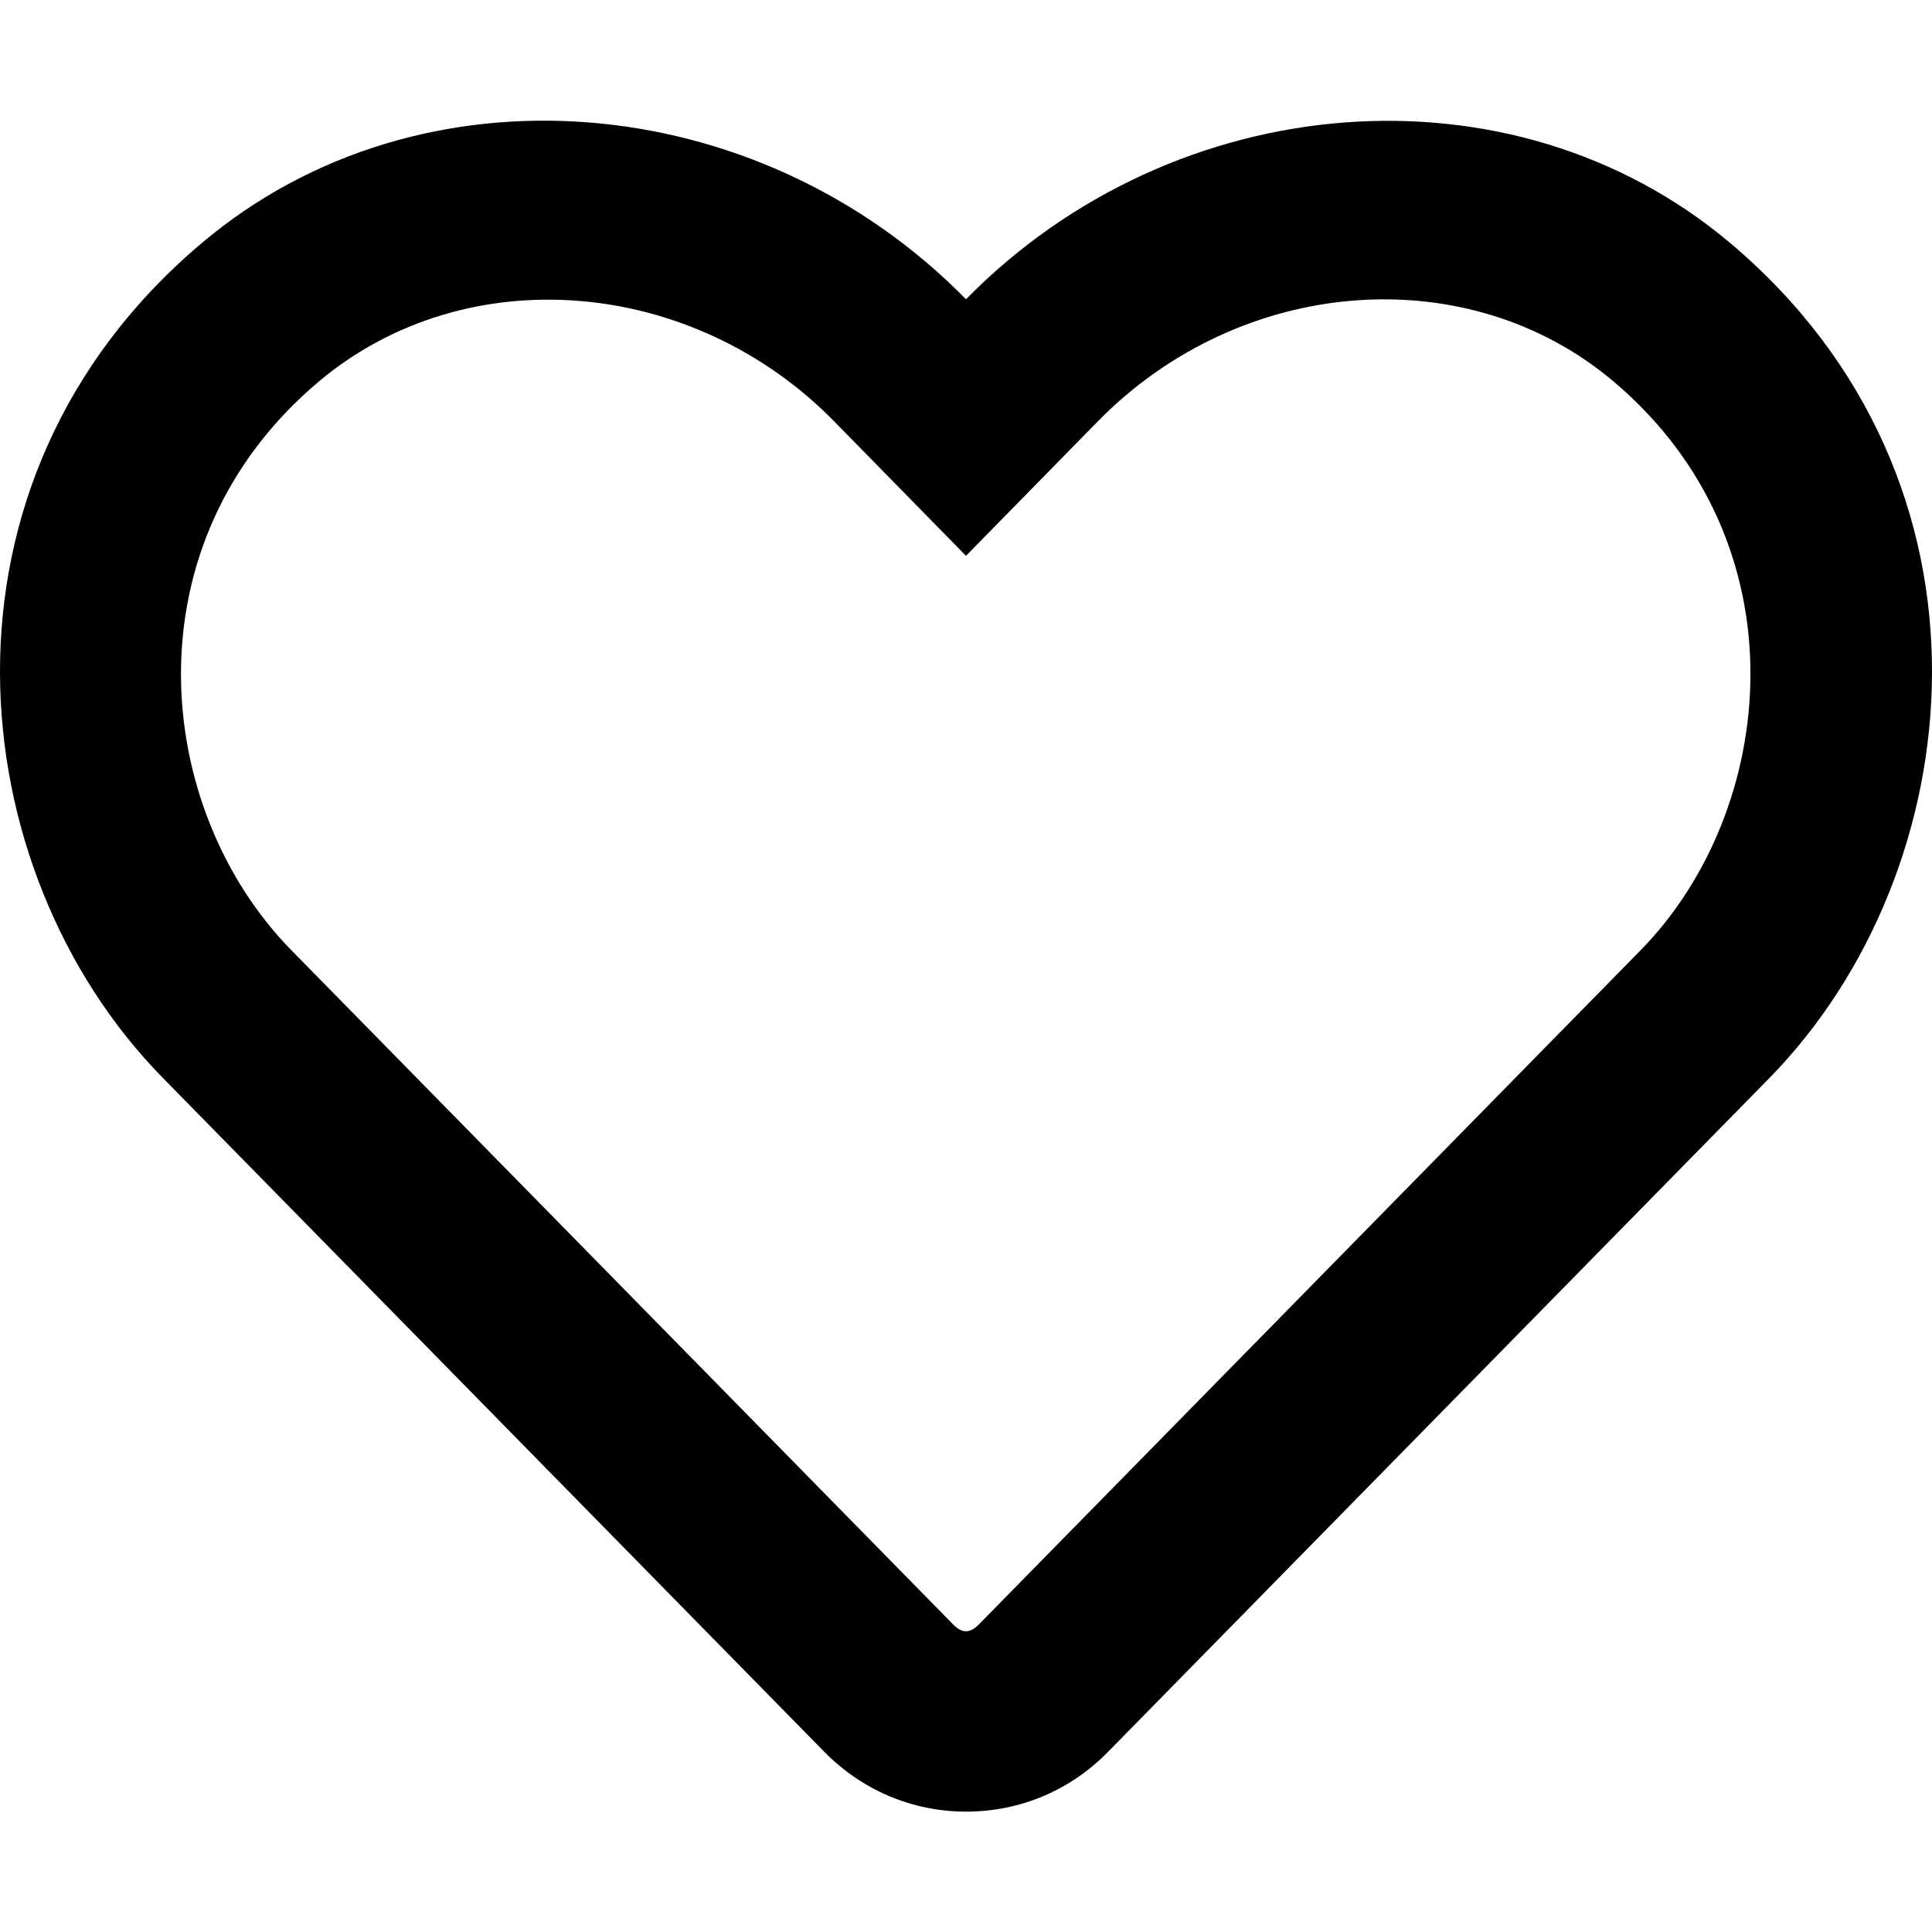
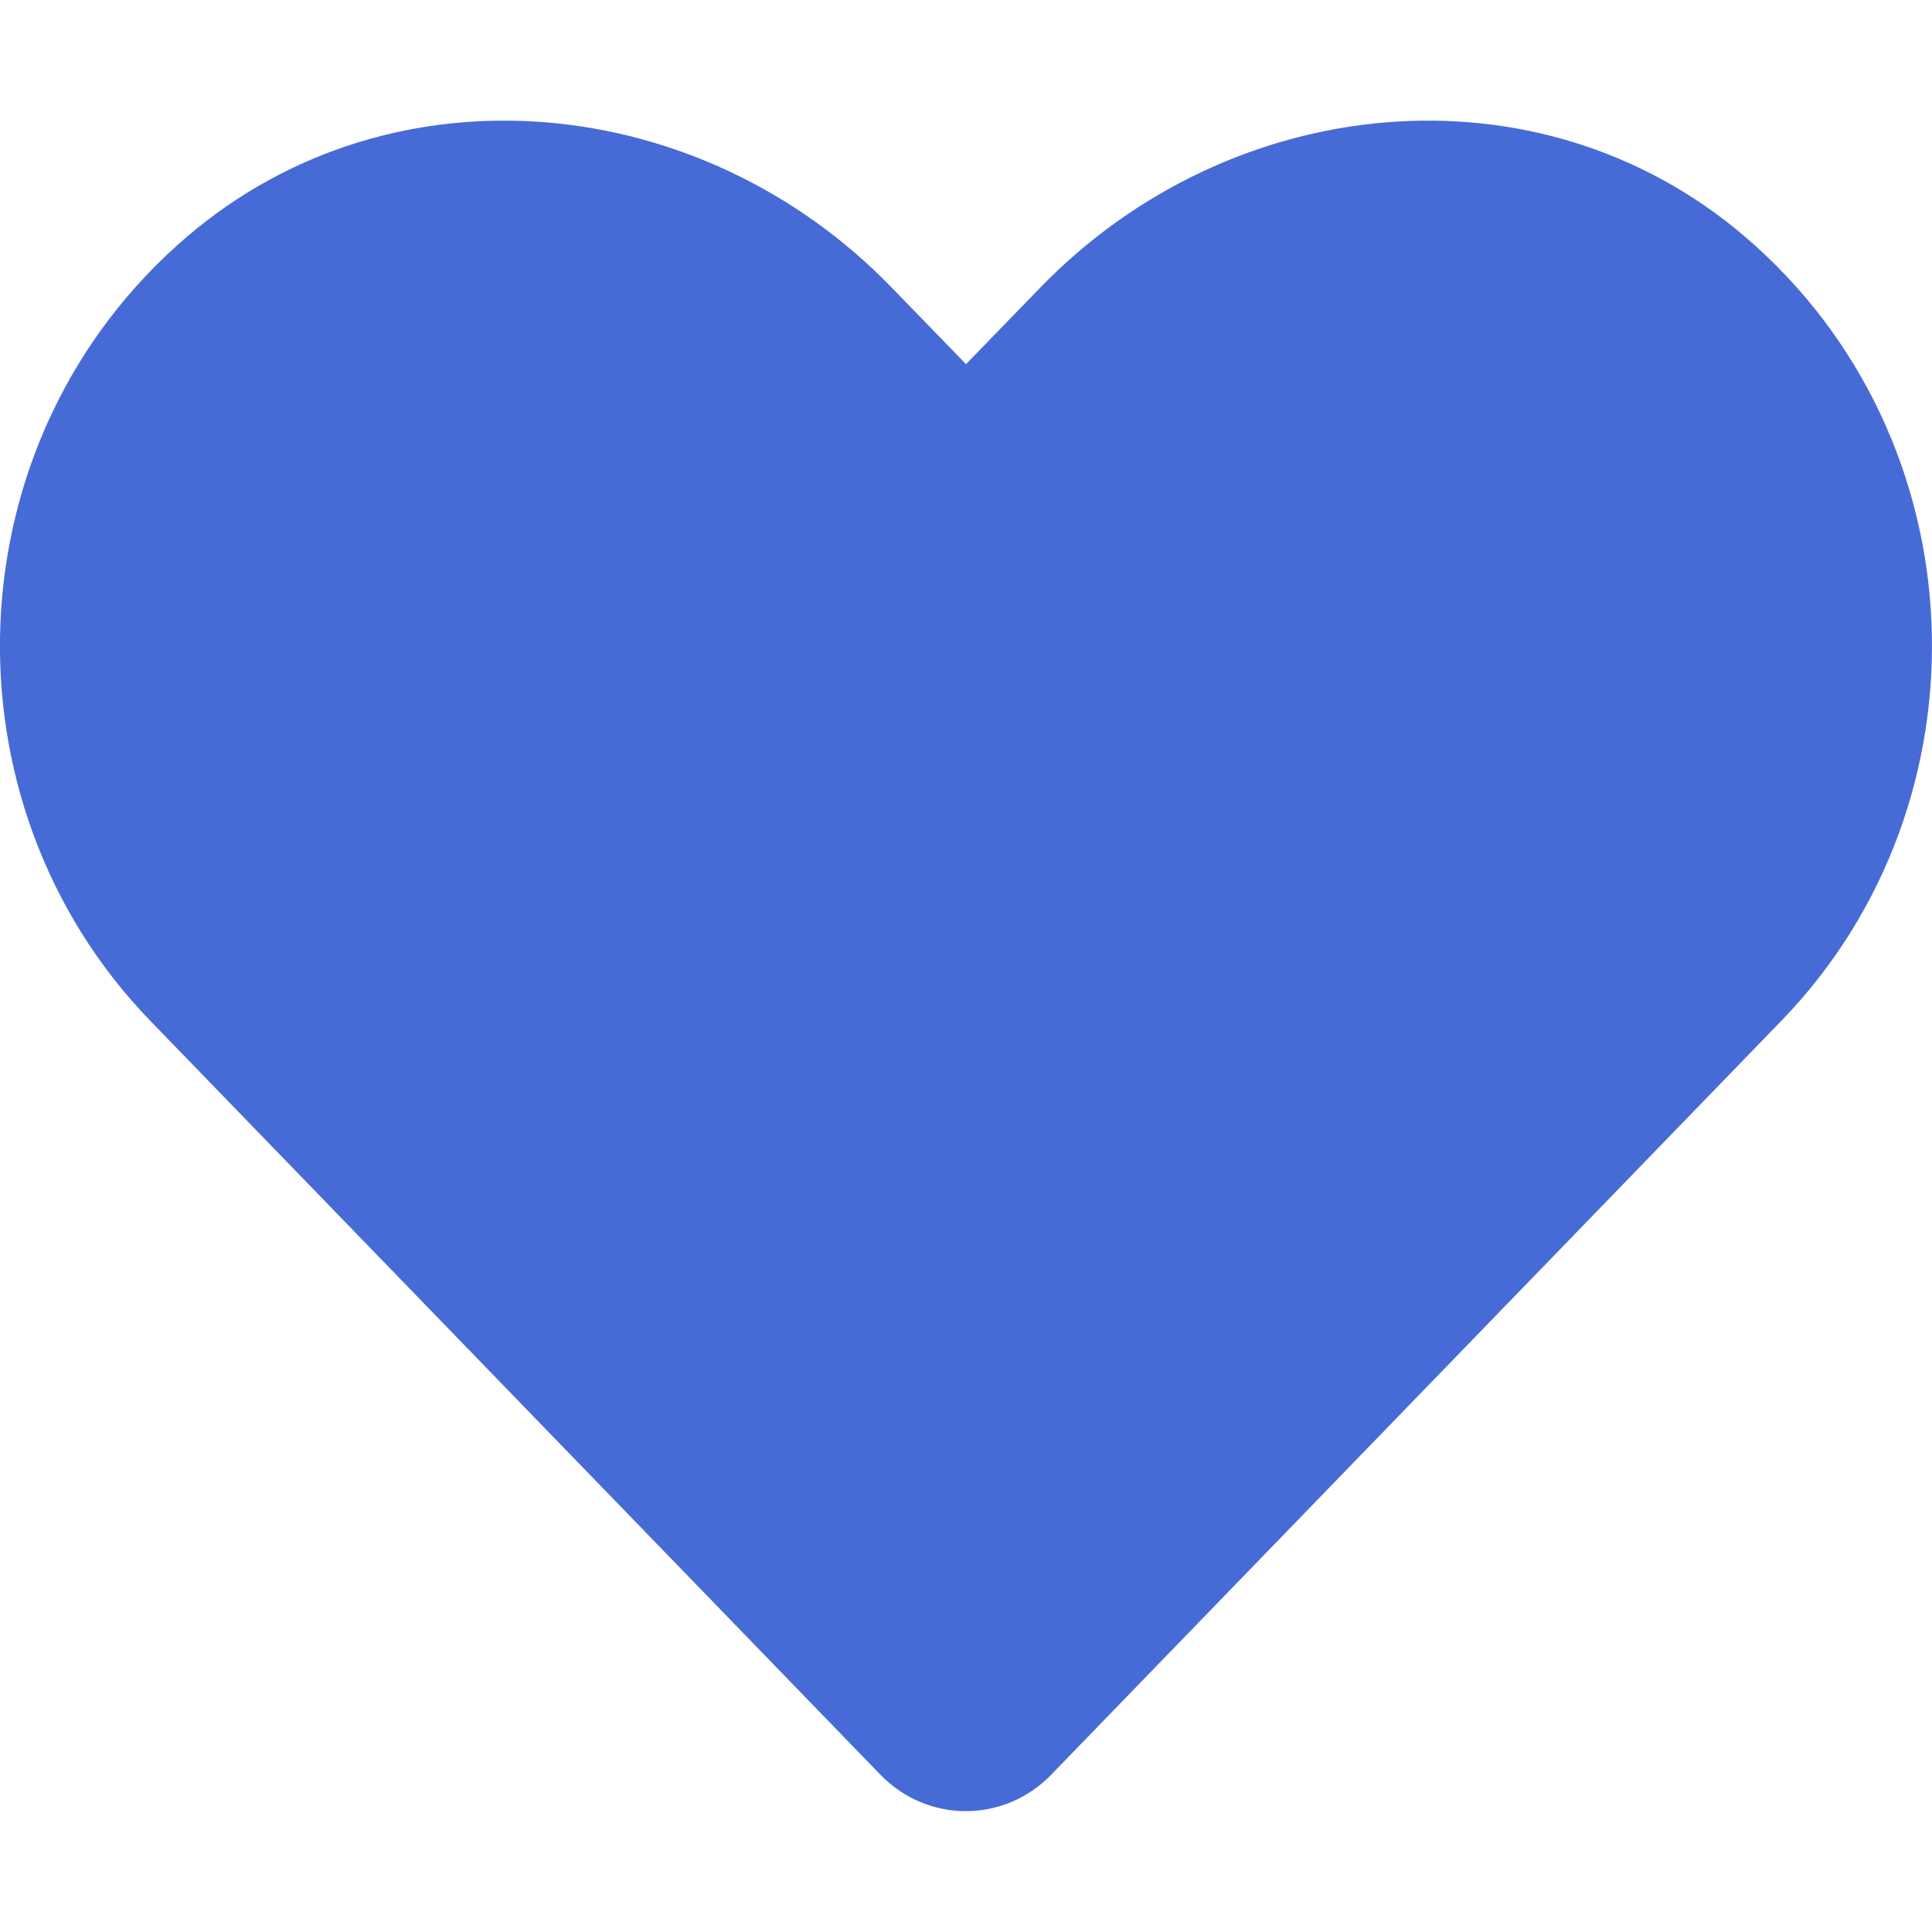
- <svg xmlns="http://www.w3.org/2000/svg" viewBox="0 0 512 512">
-   <path d="M458.4 64.3C400.6 15.7 311.3 23 256 79.3 200.7 23 111.4 15.6 53.6 64.3-21.6 127.6-10.6 230.8 43 285.5l175.4 178.7c10 10.2 23.4 15.9 37.6 15.9 14.3 0 27.6-5.6 37.6-15.8L469 285.6c53.5-54.7 64.7-157.9-10.6-221.3zm-23.6 187.5L259.4 430.5c-2.4 2.4-4.4 2.4-6.8 0L77.2 251.8c-36.5-37.2-43.9-107.6 7.3-150.7 38.9-32.7 98.9-27.8 136.5 10.5l35 35.7 35-35.7c37.8-38.5 97.8-43.2 136.5-10.6 51.1 43.1 43.5 113.9 7.3 150.8z" />
+ <svg xmlns="http://www.w3.org/2000/svg" fill="rgb(71, 107, 214)" viewBox="0 0 512 512">
+   <path d="M462.3 62.6C407.5 15.9 326 24.3 275.7 76.2L256 96.5l-19.7-20.3C186.1 24.3 104.5 15.9 49.7 62.6c-62.8 53.6-66.1 149.8-9.9 207.9l193.5 199.8c12.5 12.9 32.8 12.9 45.3 0l193.5-199.8c56.3-58.1 53-154.3-9.8-207.9z" />
</svg>
